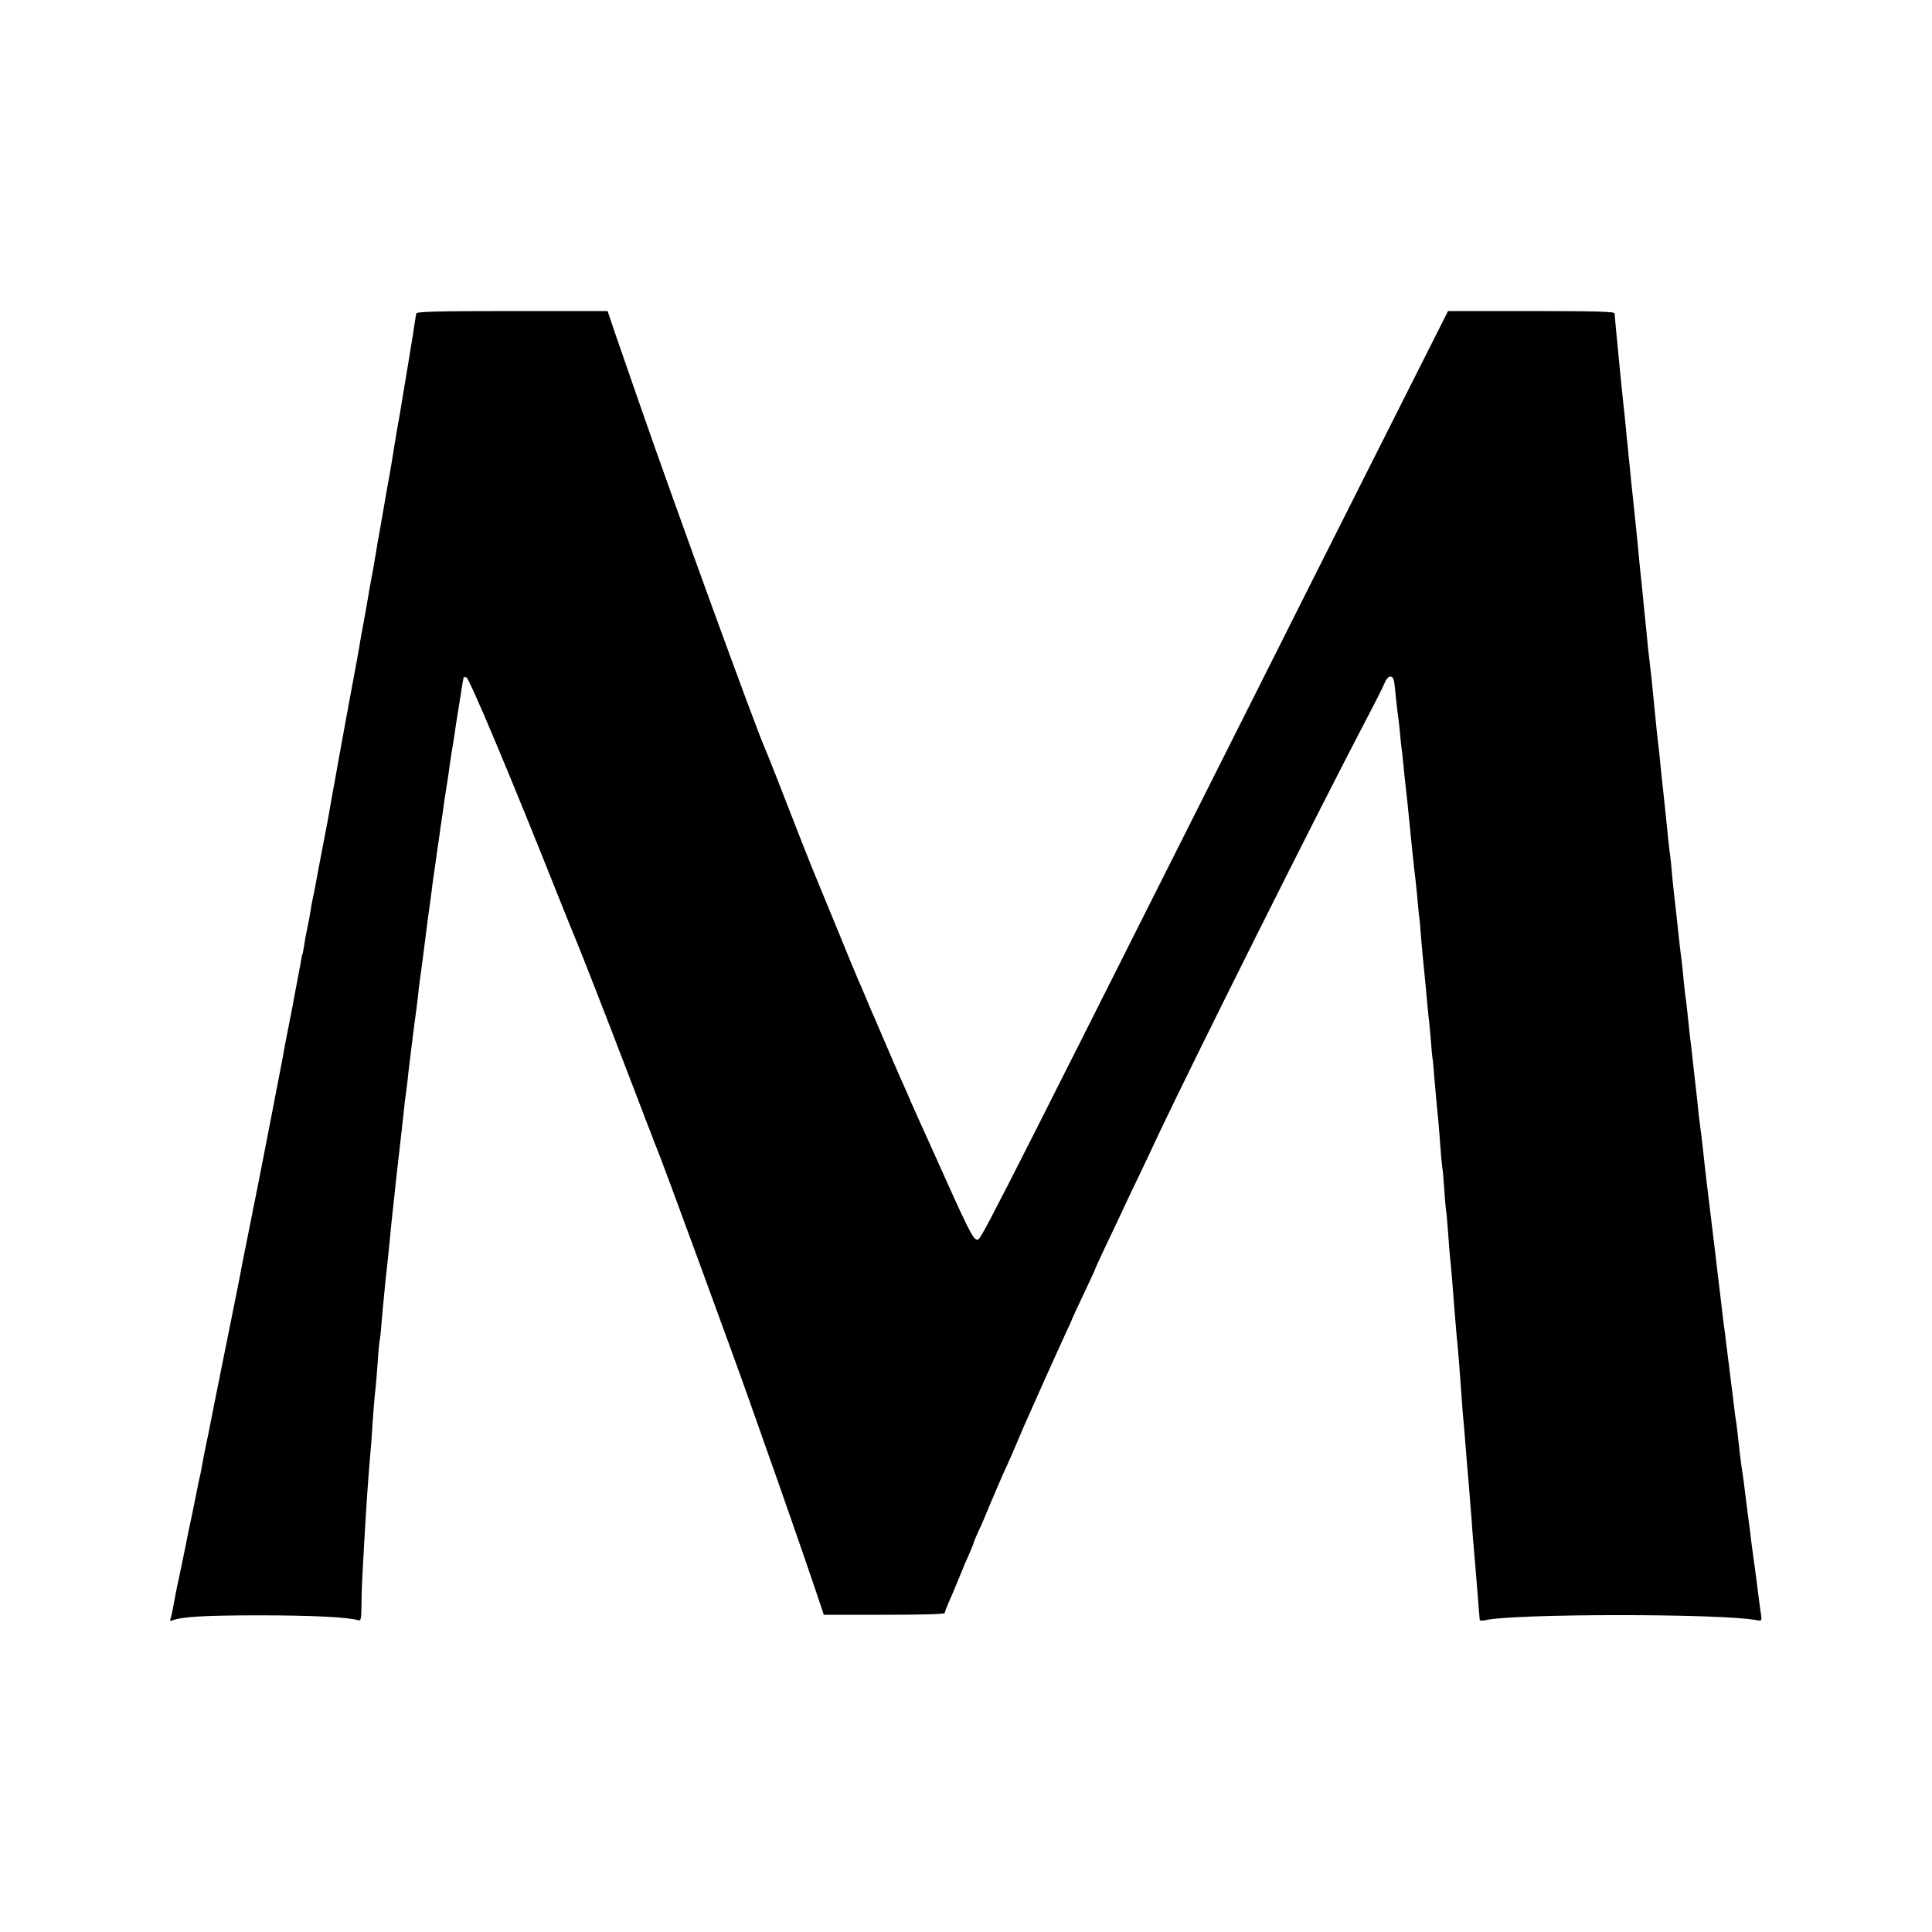
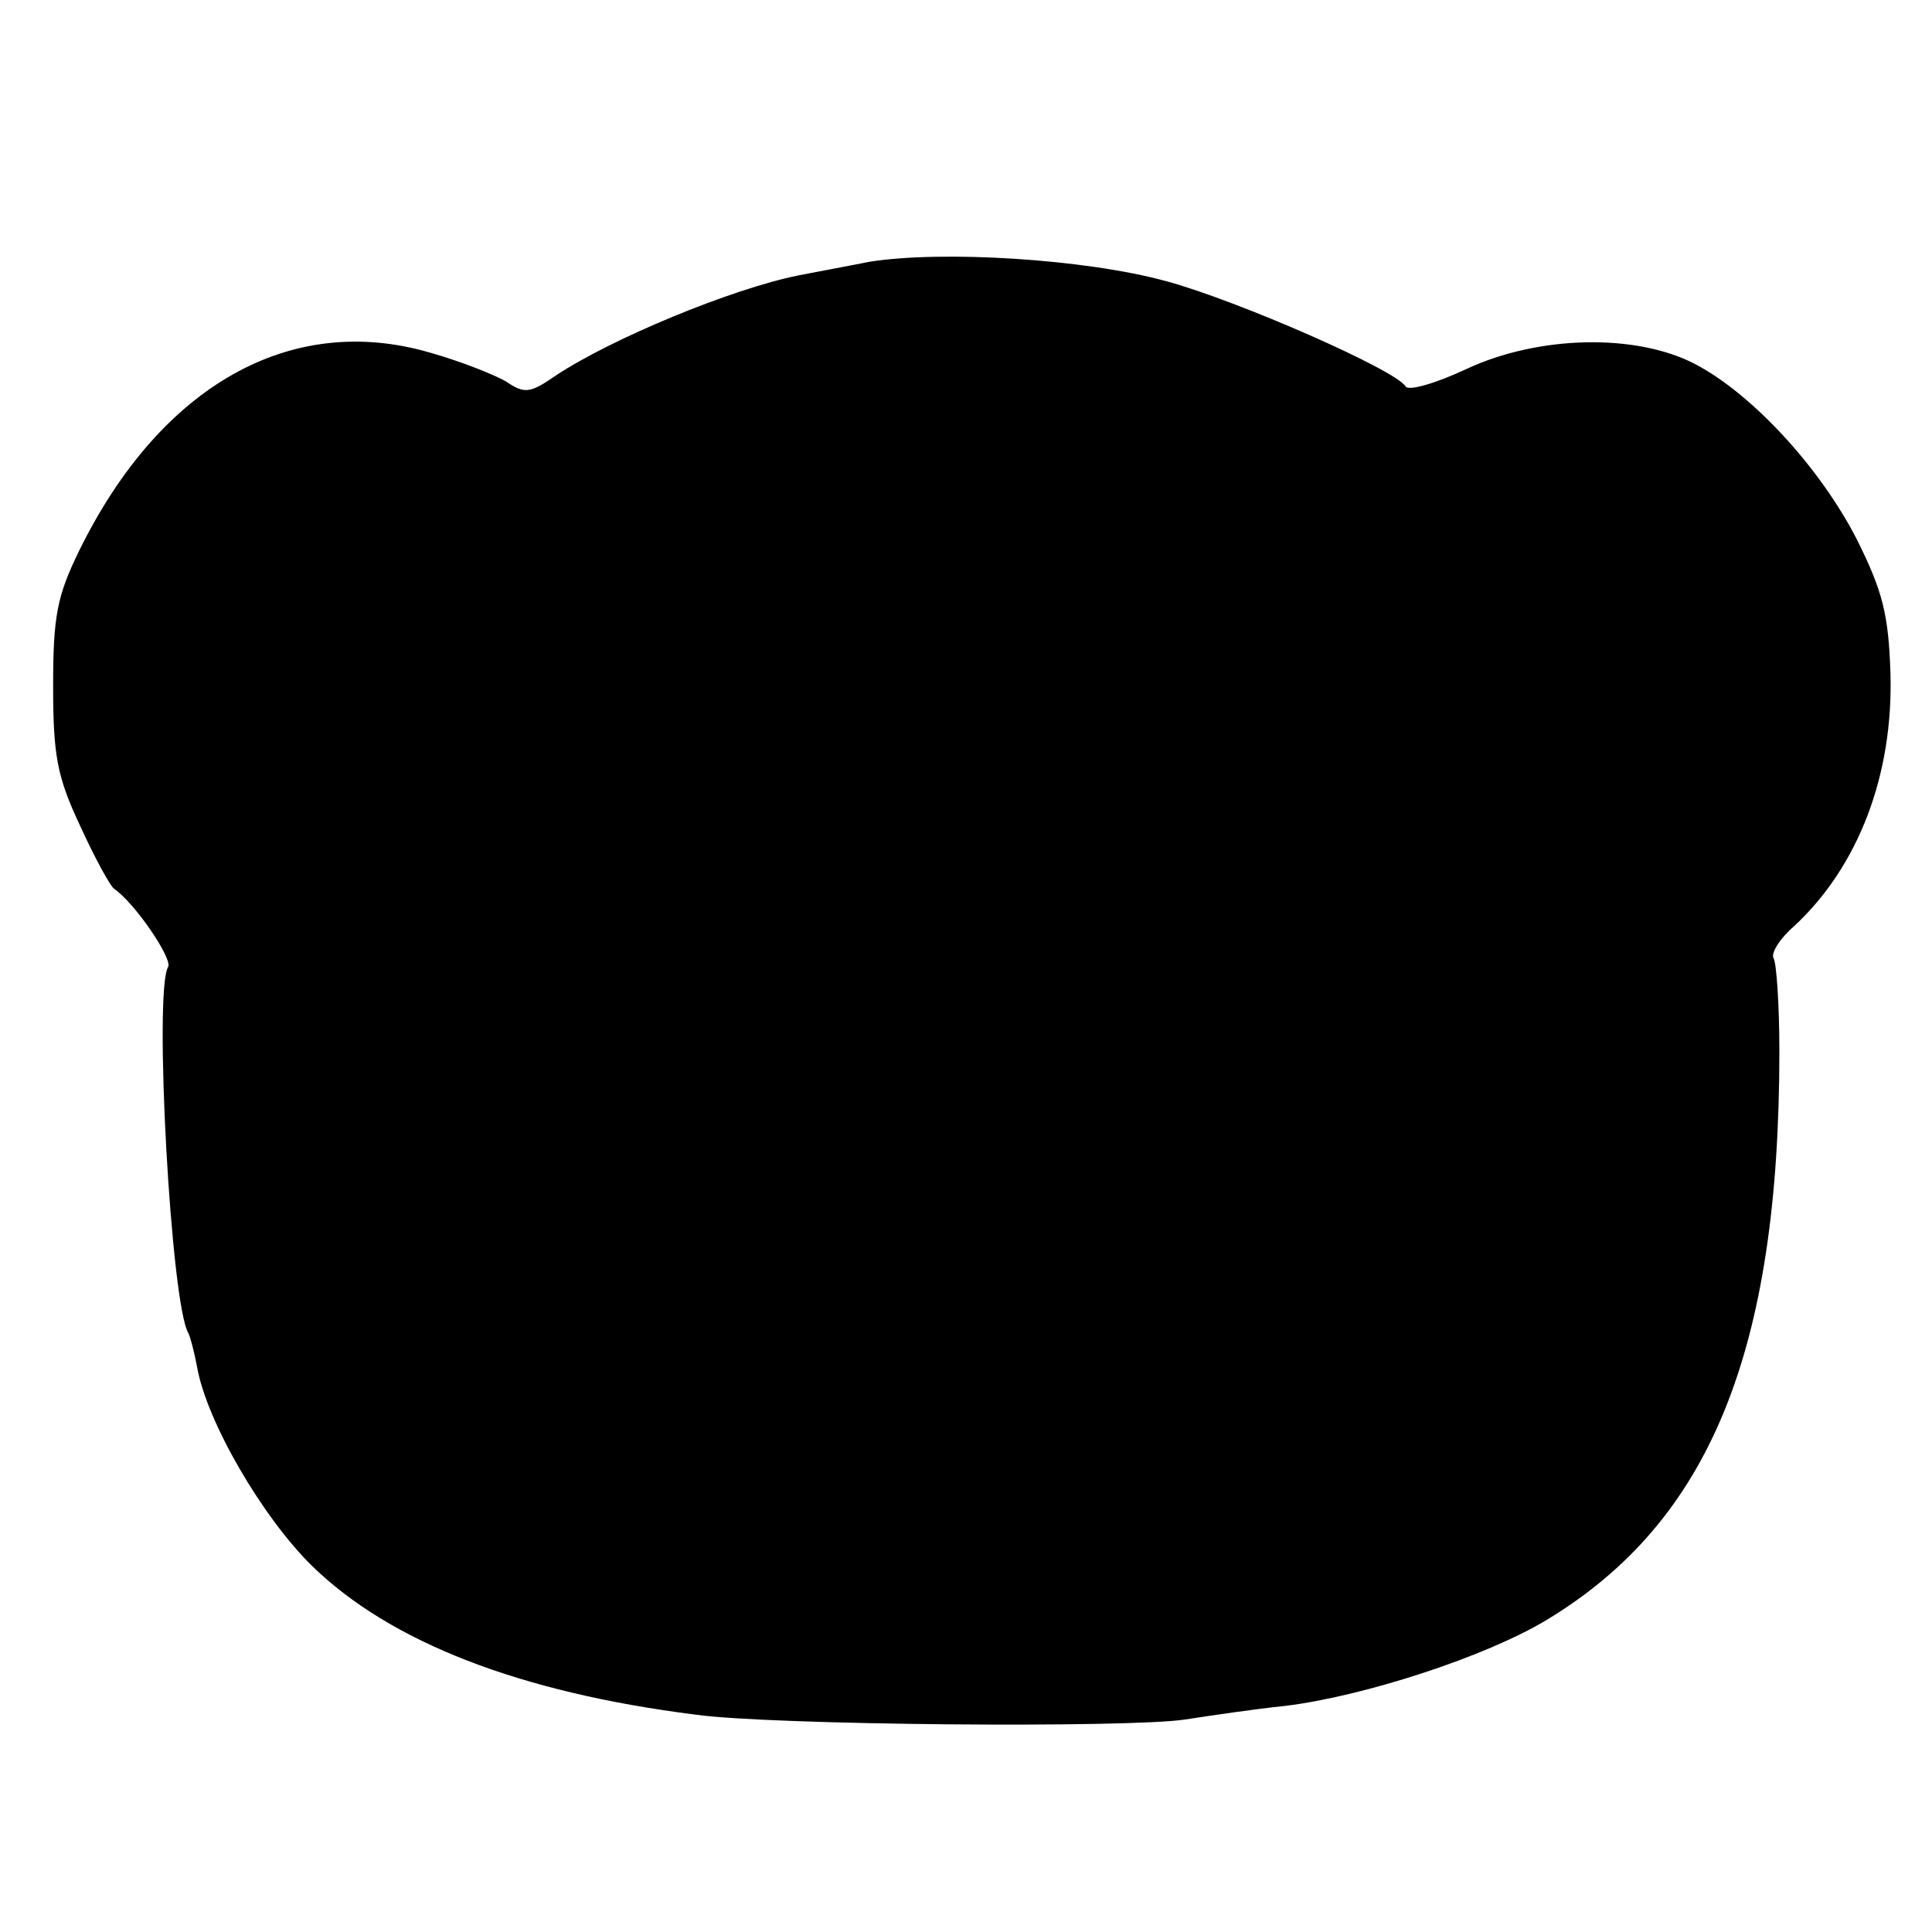
- <svg xmlns="http://www.w3.org/2000/svg" width="1333.333" height="1333.333" preserveAspectRatio="xMidYMid meet" version="1.0" viewBox="0 0 1000 1000">
-   <g fill="#000" stroke="none">
-     <path d="M2155 8378 c-2 -7 -6 -31 -9 -53 -7 -45 -9 -63 -37 -230 -11 -66 -22 -133 -25 -150 -6 -40 -16 -95 -20 -120 -3 -11 -11 -63 -20 -115 -14 -90 -18 -111 -28 -170 -3 -14 -17 -92 -31 -175 -14 -82 -28 -161 -31 -175 -2 -14 -8 -52 -14 -85 -5 -33 -12 -71 -15 -85 -6 -28 -7 -36 -29 -165 -9 -49 -18 -101 -21 -115 -3 -14 -7 -38 -10 -55 -2 -16 -11 -66 -19 -110 -26 -141 -35 -189 -41 -220 -2 -16 -7 -41 -10 -54 -2 -13 -20 -112 -40 -220 -19 -108 -37 -205 -39 -216 -9 -52 -18 -102 -22 -125 -3 -14 -16 -81 -29 -150 -13 -69 -27 -141 -30 -160 -3 -19 -10 -53 -15 -75 -5 -22 -11 -57 -14 -77 -3 -21 -10 -57 -15 -80 -5 -24 -13 -63 -16 -88 -4 -24 -8 -47 -10 -50 -2 -3 -6 -23 -9 -45 -4 -22 -25 -134 -47 -250 -23 -115 -43 -219 -44 -230 -3 -19 -141 -729 -150 -770 -3 -11 -7 -31 -9 -45 -3 -14 -14 -72 -26 -130 -12 -58 -24 -118 -27 -135 -2 -16 -40 -207 -84 -423 -43 -215 -81 -402 -83 -415 -2 -12 -11 -56 -20 -97 -8 -41 -18 -91 -21 -110 -3 -19 -8 -42 -10 -50 -2 -8 -6 -26 -9 -40 -2 -14 -16 -81 -30 -150 -15 -69 -29 -136 -31 -150 -4 -21 -34 -166 -51 -245 -2 -11 -9 -46 -15 -78 -5 -32 -13 -65 -16 -74 -5 -12 -2 -15 10 -10 49 19 170 26 447 26 272 0 459 -9 513 -25 15 -5 17 4 18 78 1 84 2 107 13 303 13 226 19 315 31 460 4 39 8 95 10 125 5 87 15 212 20 245 2 17 6 73 10 125 3 52 8 102 10 110 2 8 7 51 10 95 4 44 8 94 10 110 6 67 16 162 20 195 2 19 7 67 11 105 4 39 8 81 9 95 5 45 25 234 30 278 3 23 7 62 10 87 3 25 7 64 10 88 8 72 16 140 20 182 3 22 7 56 10 75 2 19 7 55 9 80 6 53 34 280 42 331 2 20 7 59 10 85 2 27 7 60 9 74 2 14 14 99 25 190 11 91 23 176 25 190 2 14 7 48 10 75 3 28 8 61 10 75 2 14 7 45 10 70 3 25 8 56 10 70 2 14 7 45 10 70 3 25 8 56 10 70 2 14 7 45 10 70 3 25 10 70 15 100 5 30 12 75 15 100 3 25 10 70 15 100 5 30 12 73 15 95 3 23 7 50 9 60 2 11 9 56 16 100 7 44 14 87 15 95 2 8 4 18 4 22 1 4 7 5 15 2 16 -6 235 -527 480 -1144 43 -107 82 -204 87 -215 15 -34 174 -441 244 -625 37 -96 78 -203 91 -237 13 -35 35 -93 50 -130 14 -38 29 -77 34 -88 23 -52 400 -1081 477 -1300 19 -55 60 -170 90 -255 69 -193 190 -541 251 -721 l46 -137 313 0 c187 0 313 3 313 9 0 5 9 28 19 52 11 23 36 83 56 132 20 50 45 109 56 132 10 24 19 45 19 49 0 3 11 29 24 57 14 29 41 92 61 142 21 49 48 112 60 140 45 98 63 141 89 202 14 35 37 86 50 115 13 29 52 116 86 193 35 77 80 178 101 223 22 46 39 85 39 87 0 1 27 60 60 129 33 70 60 128 60 131 0 2 22 50 49 107 27 56 67 141 89 188 22 47 64 137 95 200 30 63 75 158 99 210 211 443 824 1668 1077 2150 39 74 78 152 87 173 10 24 22 37 32 35 16 -3 18 -10 27 -108 4 -36 8 -76 11 -90 2 -14 6 -54 10 -90 3 -36 7 -75 9 -88 2 -13 7 -53 10 -90 3 -37 8 -80 10 -97 2 -16 6 -57 10 -90 3 -33 8 -78 10 -100 2 -22 9 -89 15 -150 6 -60 13 -121 15 -135 2 -14 6 -56 10 -95 3 -38 8 -86 10 -105 3 -19 7 -62 9 -95 3 -33 7 -85 10 -115 8 -75 13 -133 21 -215 3 -38 8 -86 10 -105 3 -19 7 -70 11 -113 3 -43 7 -87 9 -97 2 -10 6 -54 9 -97 6 -70 13 -149 22 -238 1 -16 6 -68 9 -115 3 -47 8 -97 10 -111 3 -14 7 -63 10 -109 3 -46 7 -95 9 -109 3 -14 7 -66 11 -116 3 -49 8 -108 10 -130 3 -22 7 -69 10 -105 12 -156 15 -189 20 -250 3 -36 7 -85 10 -110 4 -41 8 -94 21 -270 2 -36 6 -87 9 -115 3 -27 7 -81 10 -120 7 -92 13 -154 20 -240 3 -38 7 -95 10 -125 4 -65 14 -187 20 -250 2 -25 7 -85 11 -135 7 -89 11 -142 13 -159 1 -4 11 -6 24 -3 142 36 1234 36 1409 1 25 -5 27 -3 24 23 -3 15 -14 100 -25 188 -12 88 -24 178 -27 200 -2 22 -7 56 -9 75 -3 19 -7 53 -10 75 -5 41 -11 88 -20 160 -3 22 -8 56 -11 75 -7 49 -12 96 -19 160 -3 30 -8 66 -10 80 -3 14 -7 48 -10 75 -3 28 -8 64 -10 80 -2 17 -7 53 -10 80 -3 28 -8 64 -10 80 -2 17 -7 53 -10 80 -3 28 -8 64 -10 80 -3 17 -7 53 -10 80 -3 28 -10 84 -15 125 -5 41 -12 98 -15 125 -3 28 -7 66 -10 85 -2 19 -11 94 -20 165 -9 72 -18 146 -20 165 -2 19 -7 58 -10 85 -14 133 -27 235 -30 255 -1 8 -6 47 -9 85 -4 39 -10 90 -13 115 -3 25 -6 56 -8 70 -2 25 -13 117 -20 175 -2 17 -6 59 -10 95 -4 36 -8 76 -11 90 -2 14 -6 54 -10 90 -3 36 -7 76 -9 90 -4 29 -15 120 -20 170 -3 34 -13 121 -21 190 -2 19 -7 64 -10 100 -3 36 -7 76 -9 90 -5 30 -11 92 -25 230 -6 58 -13 121 -15 140 -2 19 -7 62 -10 95 -3 33 -7 74 -9 90 -5 35 -15 130 -21 195 -16 167 -17 174 -29 275 -3 22 -8 69 -11 105 -4 36 -8 81 -10 100 -2 19 -7 64 -10 100 -3 36 -8 81 -10 100 -2 19 -7 62 -10 95 -6 67 -10 111 -29 290 -13 118 -17 164 -21 205 -3 25 -7 65 -9 90 -3 25 -8 74 -11 110 -4 36 -8 83 -11 105 -12 110 -46 462 -47 483 0 9 -93 12 -431 12 l-431 0 -321 -637 c-177 -351 -559 -1110 -849 -1688 -1282 -2550 -1248 -2482 -1268 -2481 -21 1 -46 52 -229 461 -27 61 -59 130 -70 155 -11 25 -28 63 -38 85 -9 22 -26 60 -37 85 -11 25 -49 110 -83 190 -34 80 -68 159 -75 175 -8 17 -28 64 -45 105 -17 41 -38 89 -45 105 -7 17 -55 131 -105 255 -51 124 -98 239 -105 255 -16 36 -125 313 -201 510 -30 77 -59 149 -64 160 -41 88 -468 1261 -648 1780 -50 143 -108 311 -129 372 l-38 113 -493 0 c-385 0 -494 -3 -497 -12z" transform="translate(0,1000) scale(0.1,-0.1)" />
+ <svg xmlns="http://www.w3.org/2000/svg" version="1.0" width="200pt" height="200pt" viewBox="0 0 200 200" preserveAspectRatio="xMidYMid meet">
+   <g transform="translate(0,200) scale(0.1,-0.1)" fill="#000000" stroke="none">
+     <path d="M900 1729 c-25 -5 -58 -11 -73 -14 -70 -14 -195 -66 -252 -104 -26 -18 -32 -19 -51 -6 -12 7 -47 21 -79 30 -144 42 -279 -34 -363 -205 -23 -47 -27 -68 -27 -140 0 -72 4 -94 28 -145 15 -33 31 -62 35 -65 22 -15 61 -73 56 -81 -15 -25 3 -350 21 -379 2 -4 6 -19 9 -35 10 -57 68 -156 119 -206 81 -79 215 -131 397 -154 78 -11 449 -14 507 -5 26 4 73 11 103 14 82 10 208 51 271 89 169 102 241 278 241 589 0 48 -3 91 -6 96 -3 5 6 20 21 33 67 62 103 157 100 262 -2 61 -8 85 -35 139 -38 74 -108 150 -167 181 -61 32 -162 30 -237 -5 -32 -15 -60 -23 -63 -18 -10 17 -174 89 -248 109 -84 23 -232 32 -307 20z" />
  </g>
</svg>
